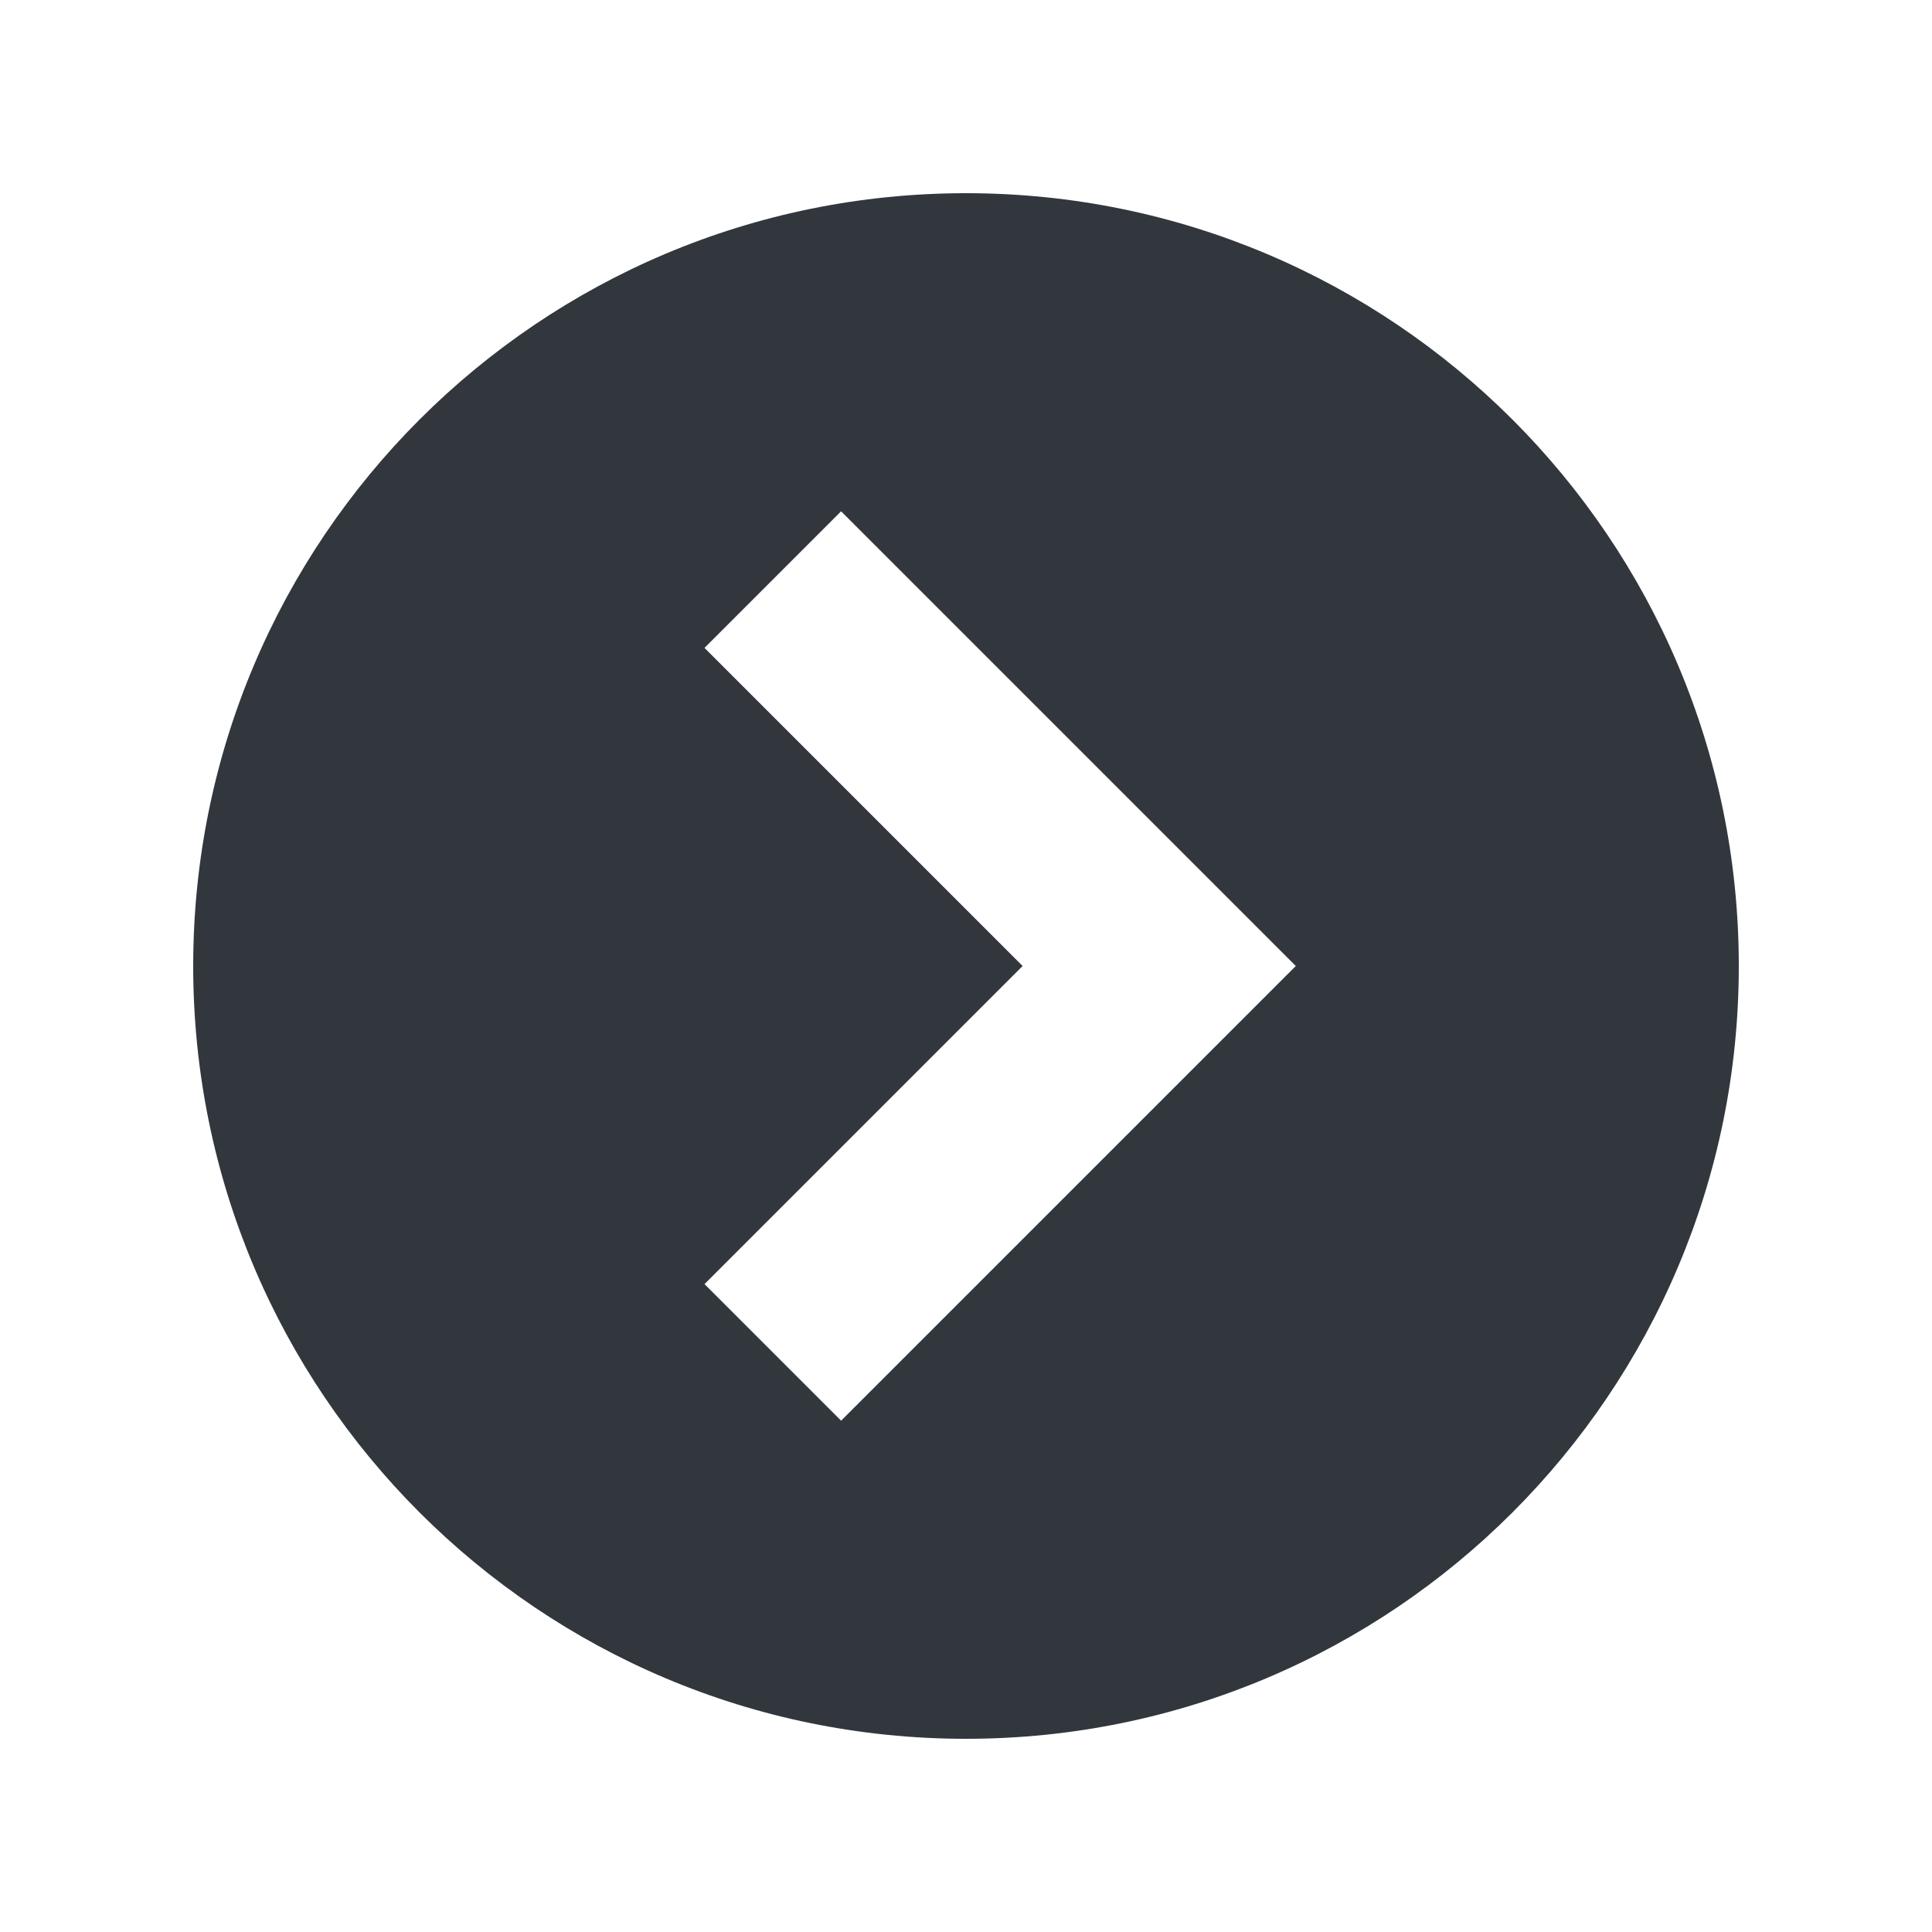
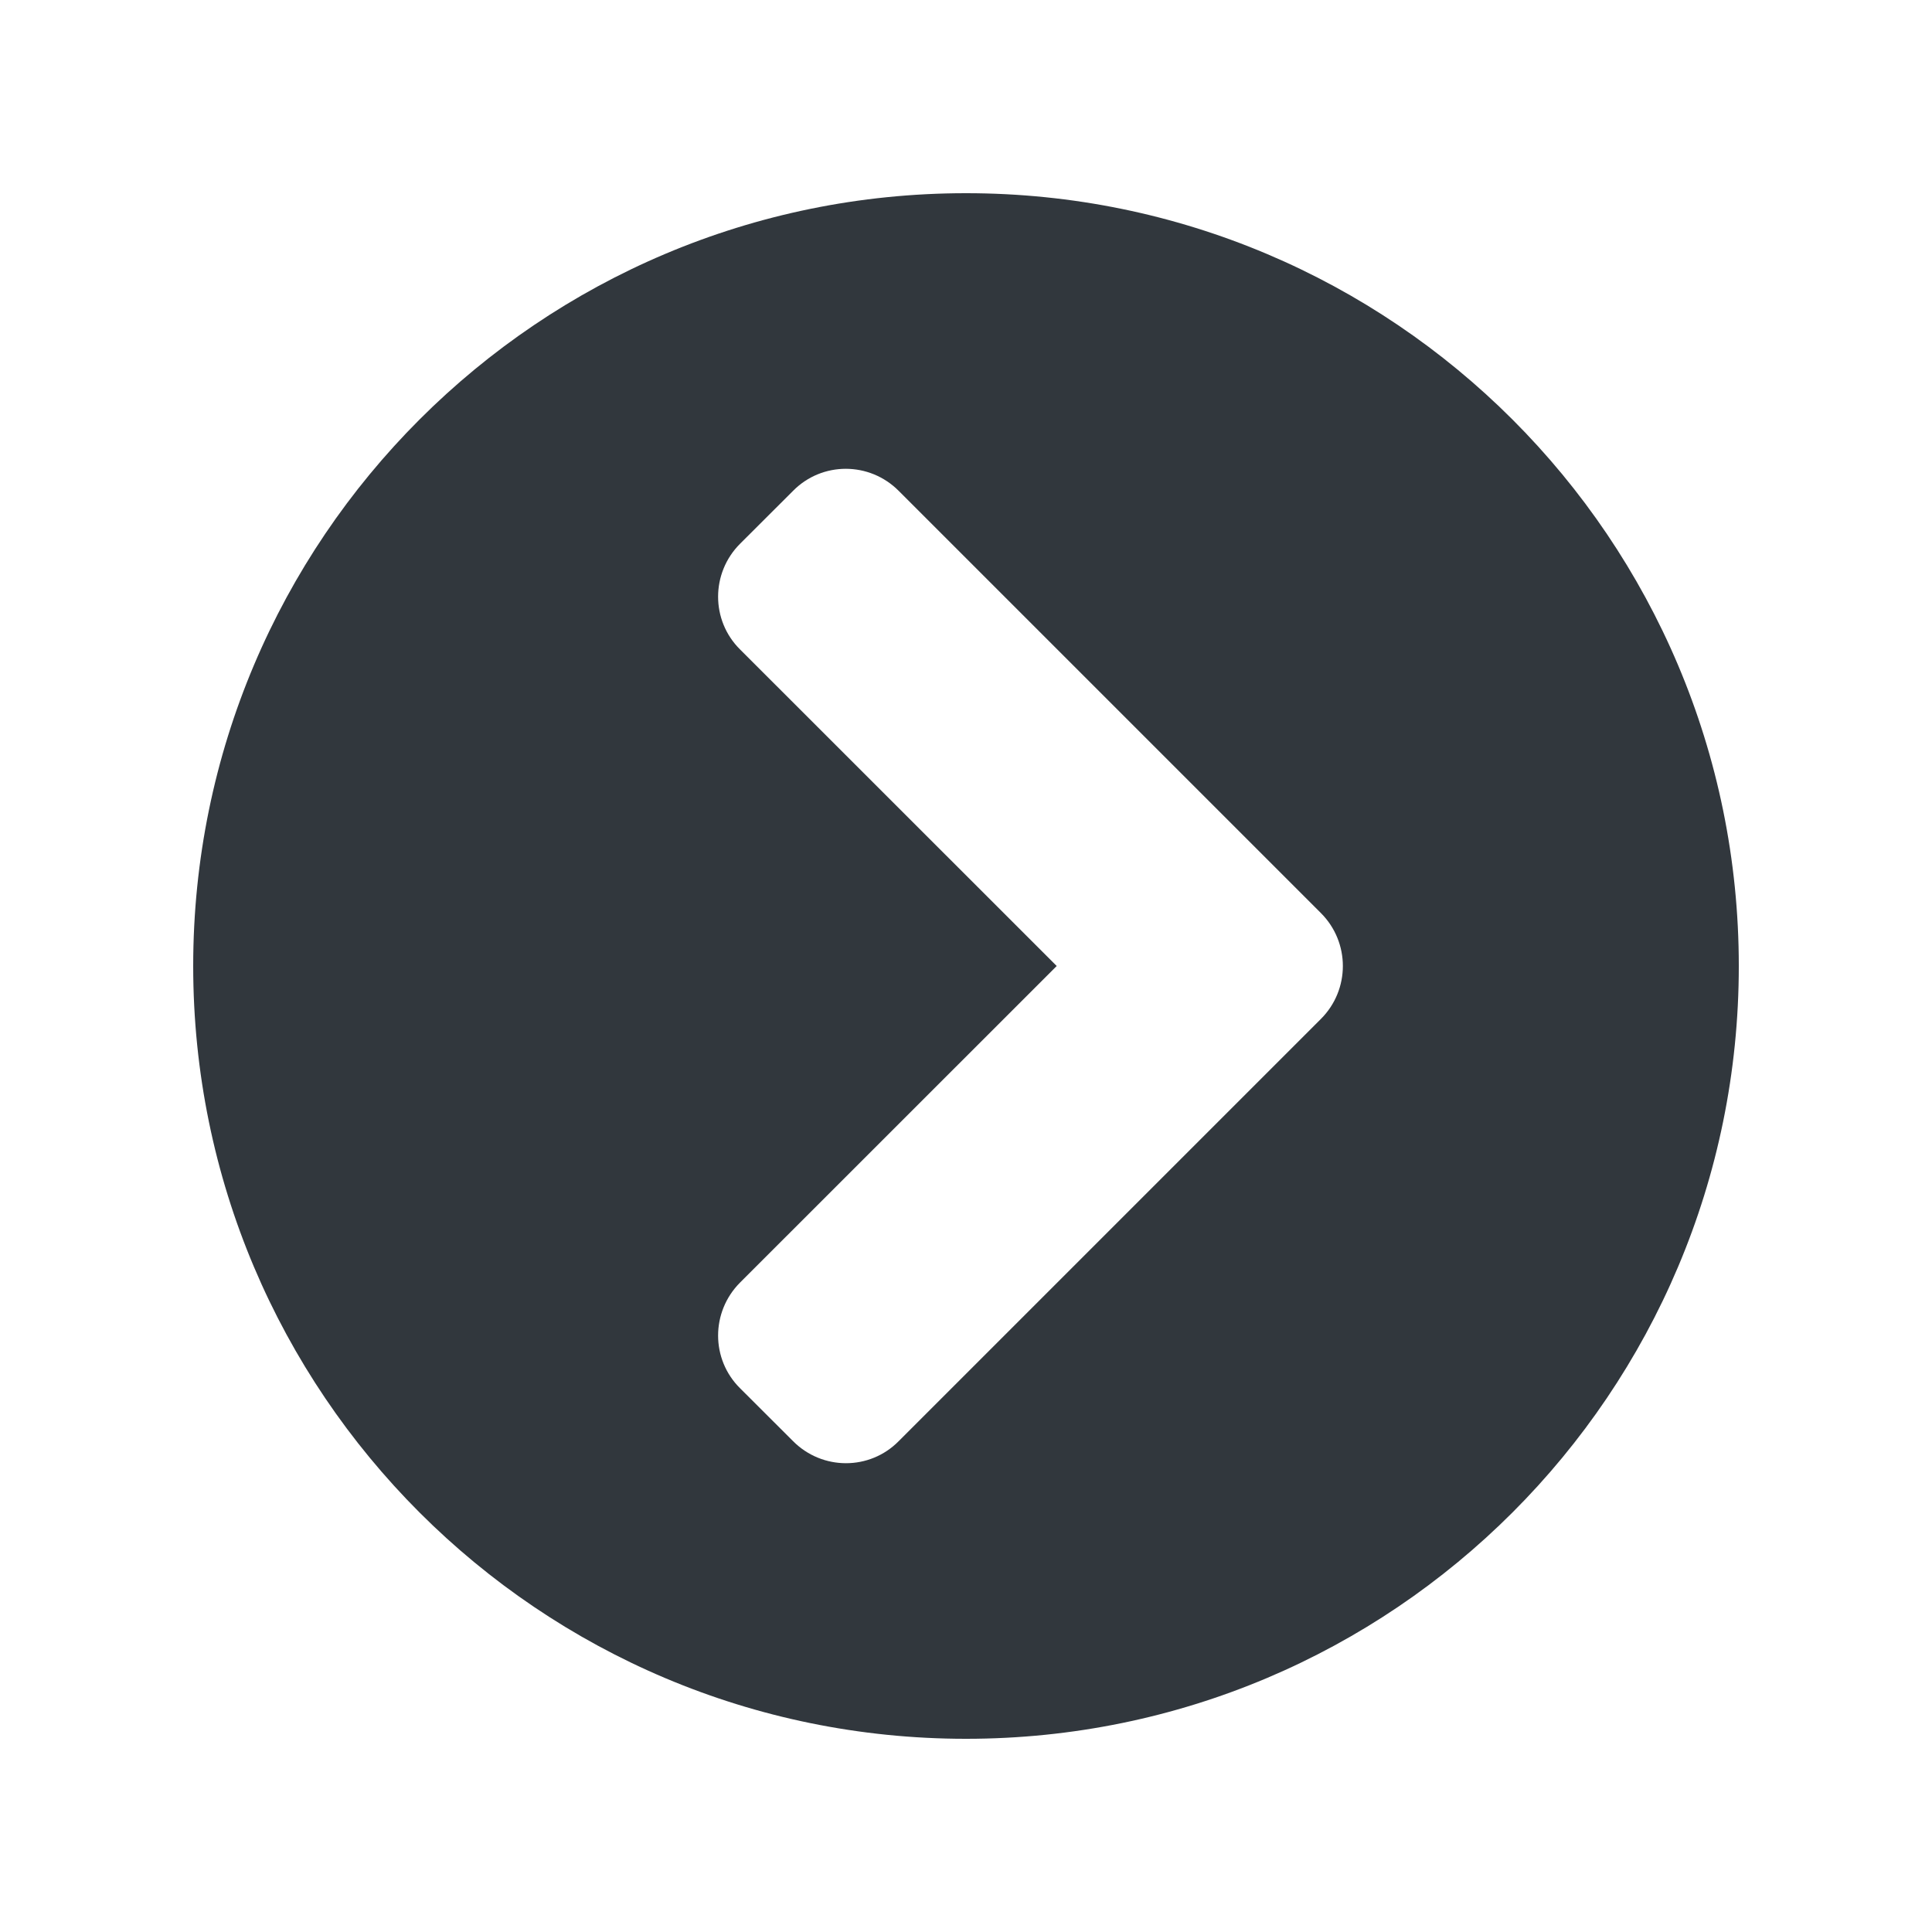
<svg xmlns="http://www.w3.org/2000/svg" viewBox="0 0 20 20">
-   <path d="M8.707 14.707l-1.414-1.414L10.586 10 7.293 6.707l1.414-1.414L13.414 10l-4.707 4.707zM10 18a8 8 0 1 0 0-16 8 8 0 0 0 0 16z" fill="#31373D" fill-rule="evenodd" />
+   <path d="M10,2 C14.419,2 18,5.581 18,10 C18,14.419 14.419,18 10,18 C5.581,18 2,14.419 2,10 C2,5.581 5.581,2 10,2 Z M13.674,9.452 L9.303,5.081 C9,4.777 8.51,4.777 8.21,5.081 L7.661,5.629 C7.358,5.932 7.358,6.423 7.661,6.723 L10.939,10 L7.661,13.277 C7.358,13.581 7.358,14.071 7.661,14.371 L8.21,14.919 C8.513,15.223 9.003,15.223 9.303,14.919 L13.674,10.548 C13.977,10.245 13.977,9.755 13.674,9.452 Z" fill="#31373D" fill-rule="evenodd" />
</svg>
